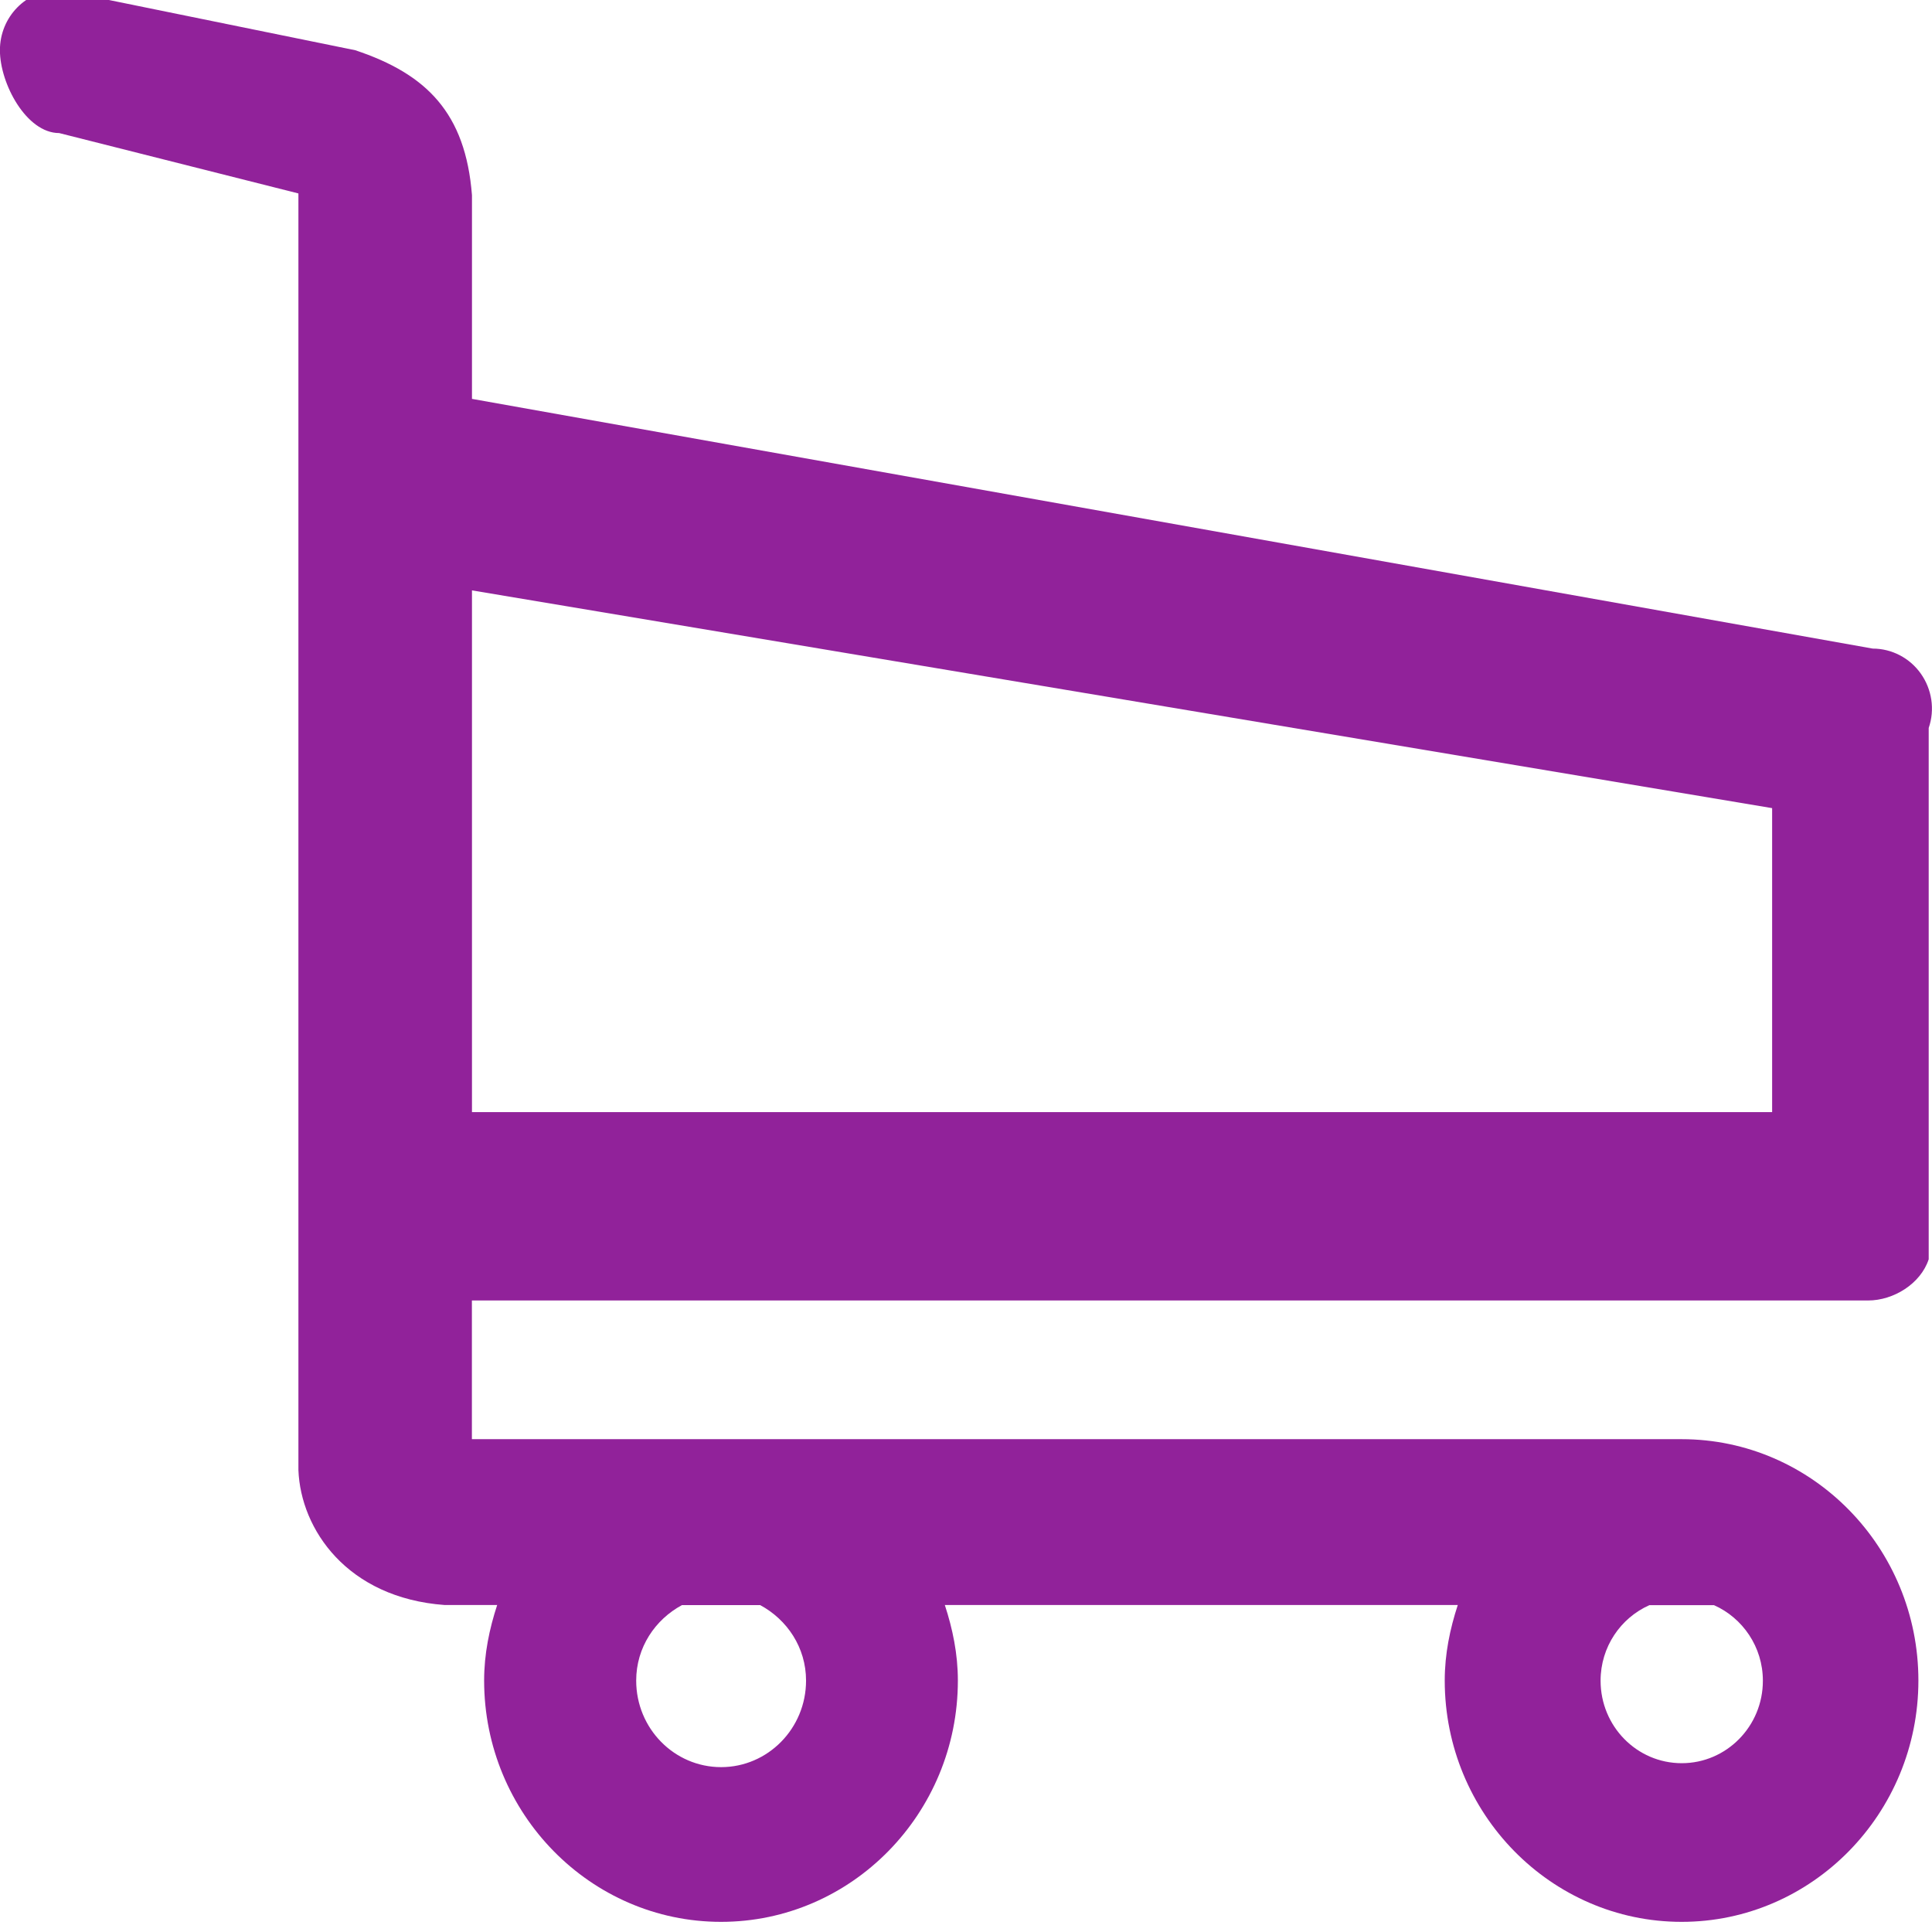
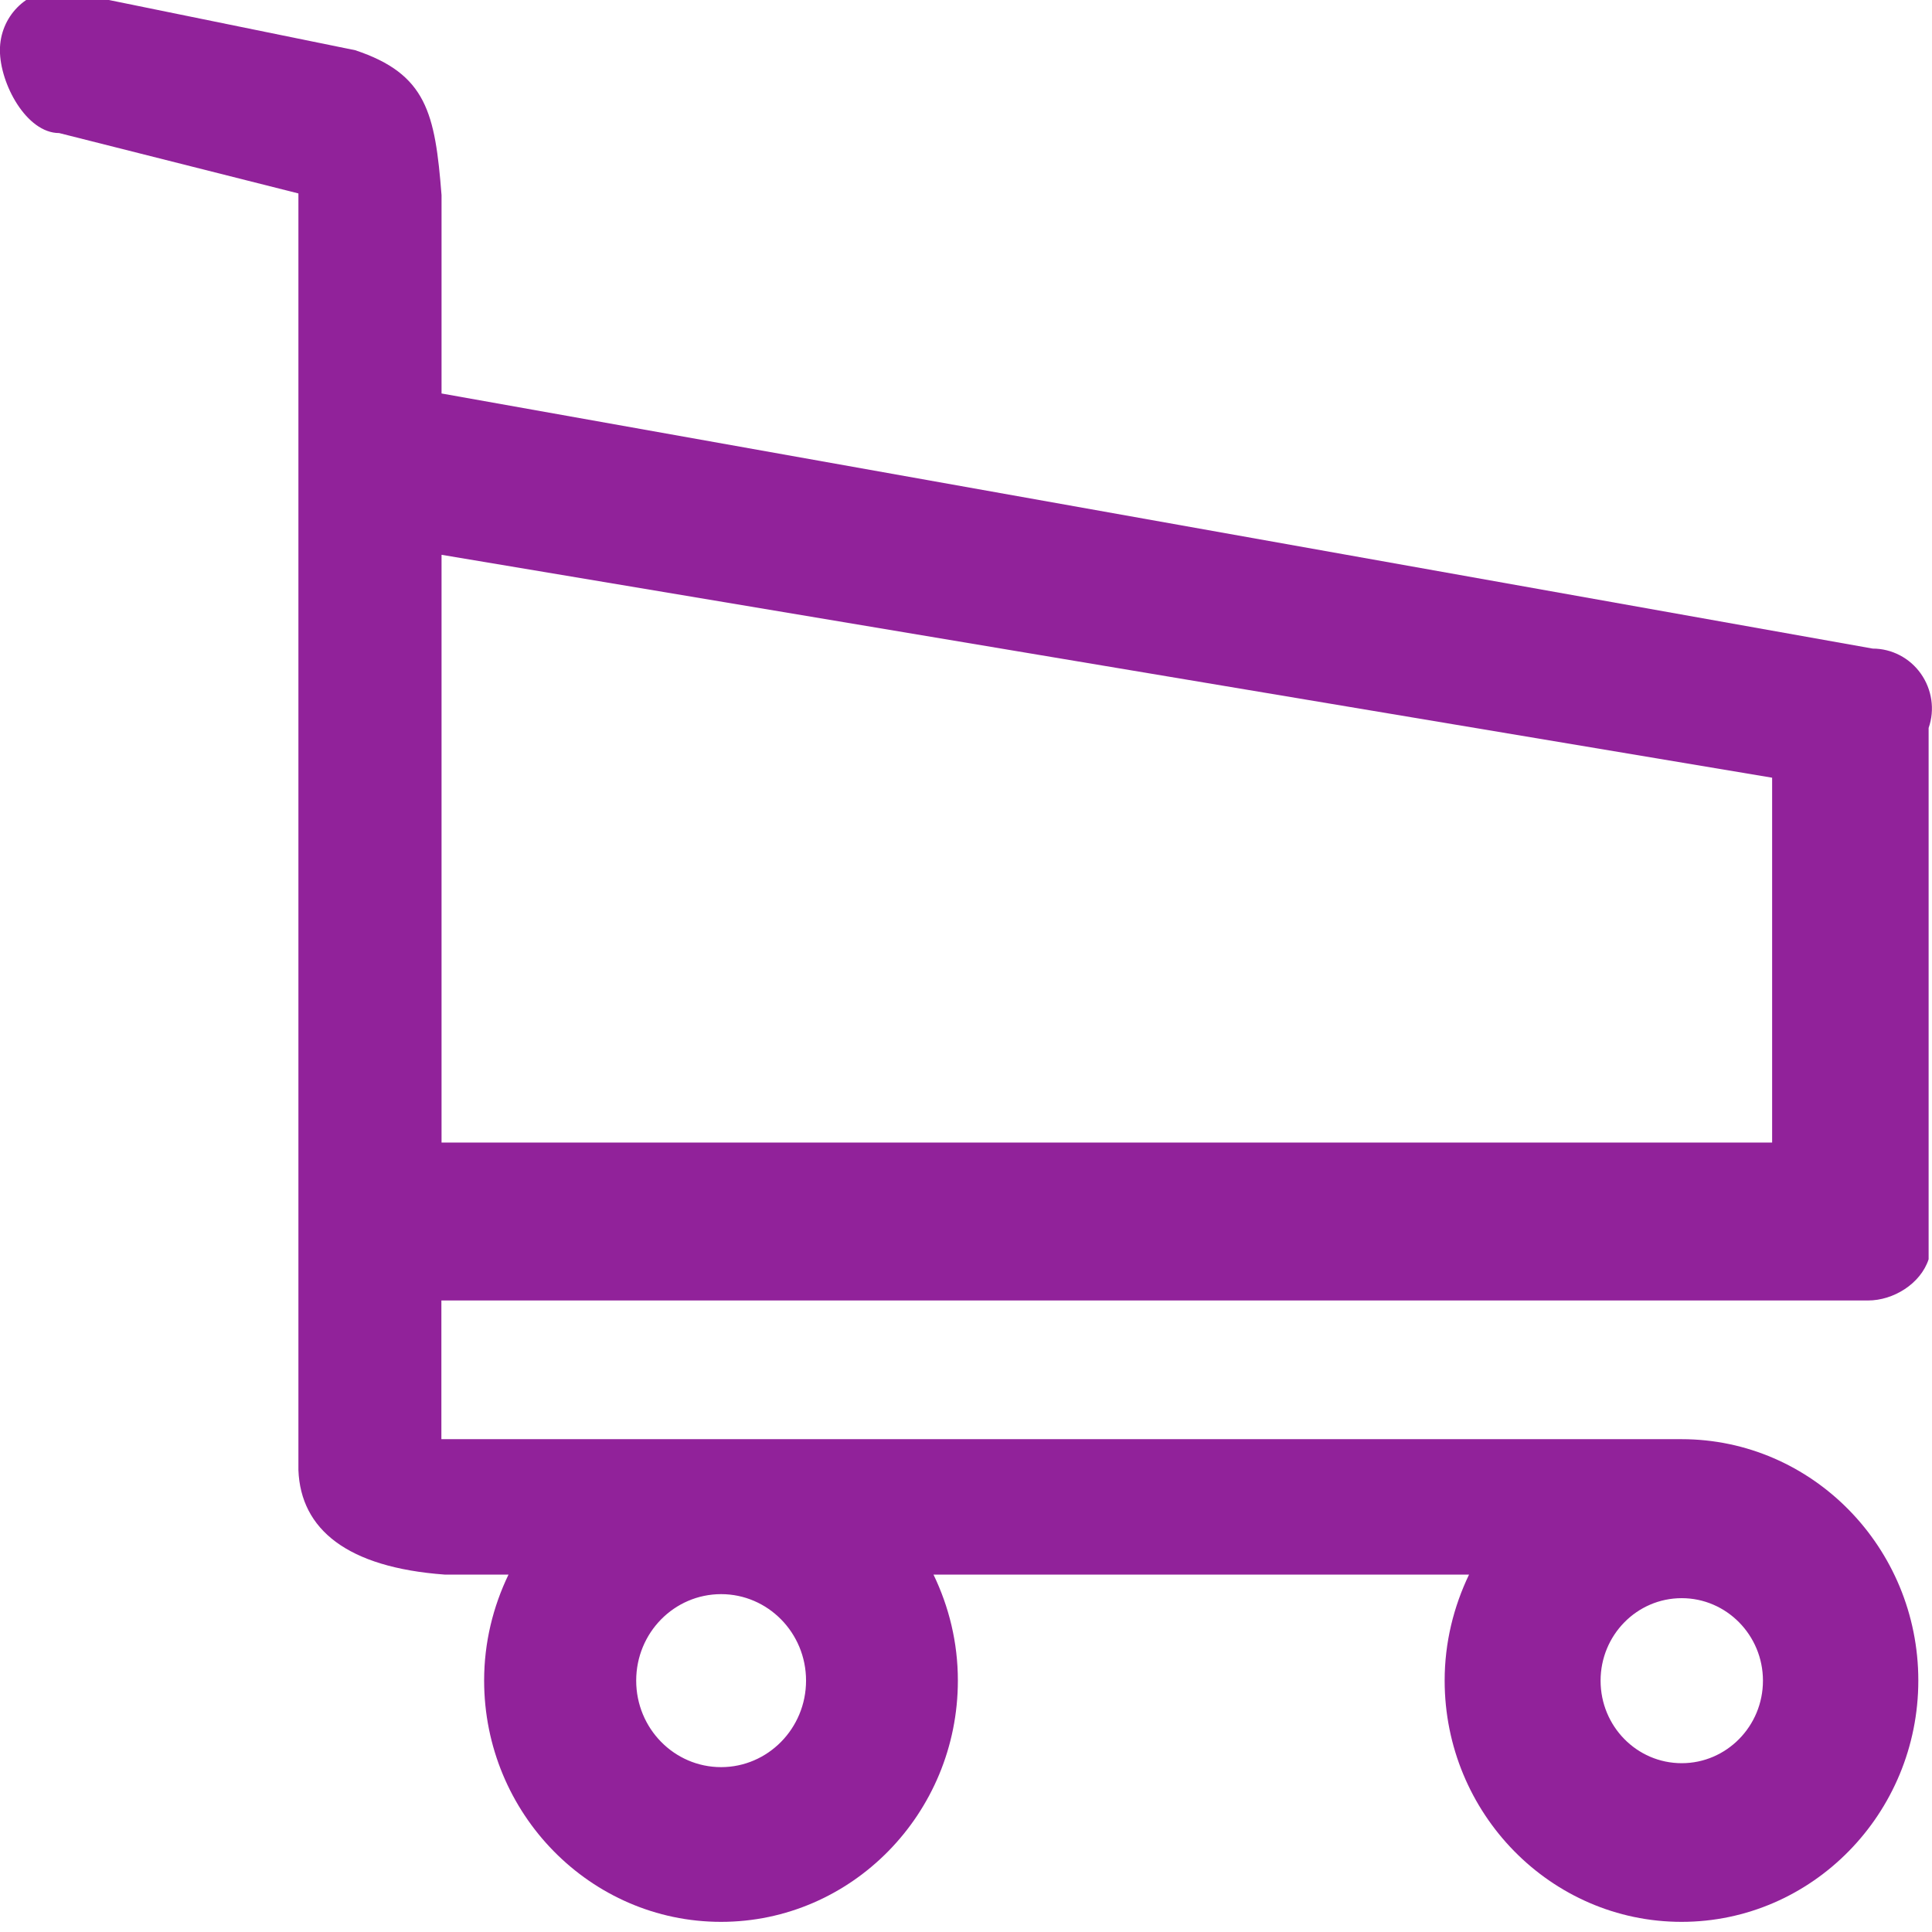
<svg xmlns="http://www.w3.org/2000/svg" version="1.1" id="Layer_1" x="0px" y="0px" width="24px" height="24px" viewBox="-273.64 420.945 24 24" enable-background="new -273.64 420.945 24 24" xml:space="preserve">
-   <path fill="#91229A" d="M-249.779,429.313c-0.138-0.195-0.361-0.311-0.598-0.311l-17.4-3.102v-2.53  c-0.08-1.022-0.564-1.506-1.45-1.801l-3.678-0.75c-0.407,0-0.736,0.334-0.736,0.75s0.329,1.029,0.736,1.029l2.972,0.75v15.86  c0.029,0.736,0.606,1.586,1.816,1.675h0.653c-0.097,0.297-0.162,0.608-0.162,0.938c0,1.652,1.32,2.998,2.943,2.998  c1.623,0,2.942-1.346,2.942-2.998c0-0.33-0.065-0.642-0.162-0.938h6.372c-0.097,0.297-0.162,0.608-0.162,0.938  c0,1.652,1.32,2.998,2.943,2.998c1.622,0,2.941-1.346,2.941-2.998c0-1.653-1.319-2.998-2.941-2.998h-15.028V437.1h17.345  c0.314,0,0.652-0.207,0.752-0.512v-6.6C-249.602,429.76-249.641,429.508-249.779,429.313z M-263.627,441.822  c0,0.594-0.474,1.075-1.055,1.075c-0.583,0-1.055-0.481-1.055-1.075c0-0.412,0.235-0.758,0.569-0.938h0.971  C-263.863,441.064-263.627,441.41-263.627,441.822z M-252.749,442.848c-0.558,0-1.008-0.459-1.008-1.025  c0-0.42,0.25-0.78,0.606-0.938h0.803c0.356,0.158,0.607,0.519,0.607,0.938C-251.74,442.389-252.193,442.848-252.749,442.848z   M-251.626,434.76h-16.151v-6.481l16.151,2.705V434.76z" />
+   <path fill="#91229A" d="M-249.779,429.313c-0.138-0.195-0.361-0.311-0.598-0.311l-17.778-3.169v-2.463  c-0.08-1.022-0.186-1.506-1.072-1.801l-3.678-0.75c-0.407,0-0.736,0.334-0.736,0.75s0.329,1.029,0.736,1.029l2.972,0.75v15.86  c0.029,0.736,0.606,1.208,1.816,1.297h0.794c-0.192,0.398-0.303,0.844-0.303,1.316c0,1.652,1.32,2.998,2.943,2.998  c1.623,0,2.942-1.346,2.942-2.998c0-0.473-0.111-0.918-0.303-1.316h6.653c-0.191,0.398-0.303,0.844-0.303,1.316  c0,1.652,1.32,2.998,2.943,2.998c1.622,0,2.941-1.346,2.941-2.998c0-1.653-1.319-2.998-2.941-2.998h-15.406V437.1h17.723  c0.314,0,0.652-0.207,0.752-0.512v-6.6C-249.602,429.76-249.641,429.508-249.779,429.313z M-264.682,442.897  c-0.583,0-1.055-0.481-1.055-1.075s0.472-1.074,1.055-1.074c0.581,0,1.055,0.48,1.055,1.074S-264.101,442.897-264.682,442.897z   M-252.749,442.848c-0.558,0-1.008-0.459-1.008-1.025c0-0.565,0.45-1.025,1.008-1.025c0.556,0,1.009,0.46,1.009,1.025  C-251.74,442.389-252.193,442.848-252.749,442.848z M-251.626,435.138h-16.529v-7.301l16.529,2.769V435.138z" />
</svg>
